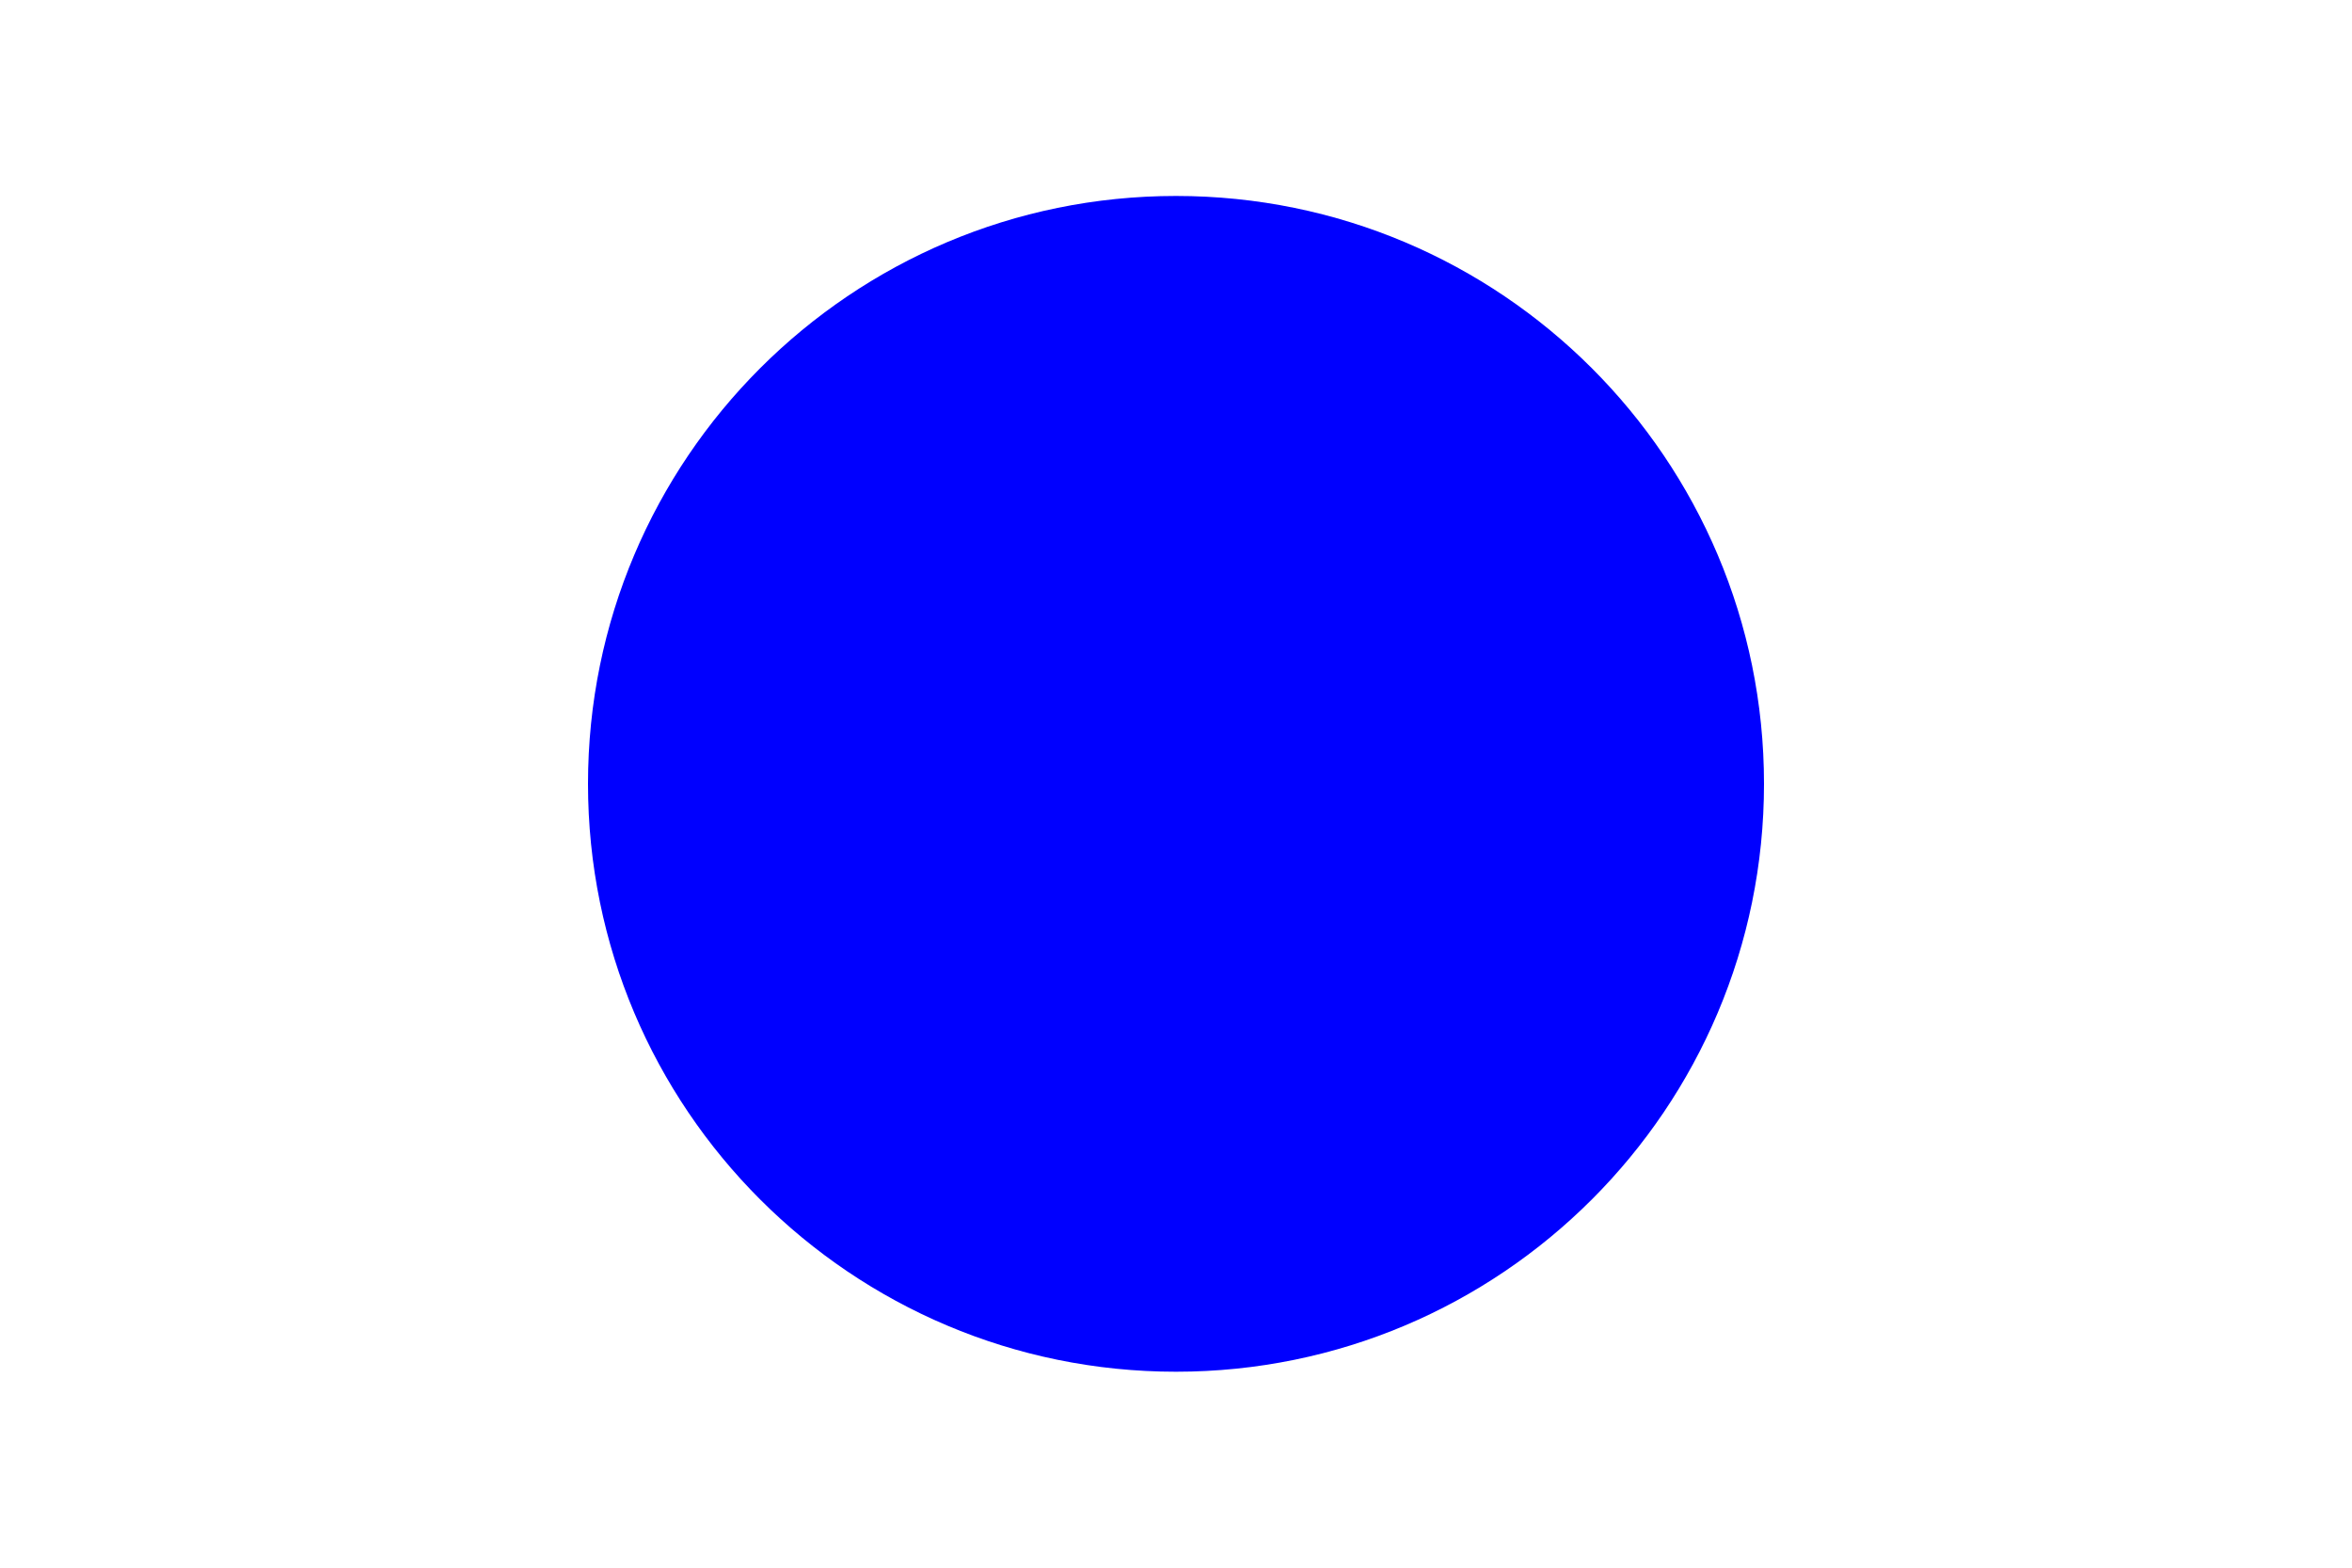
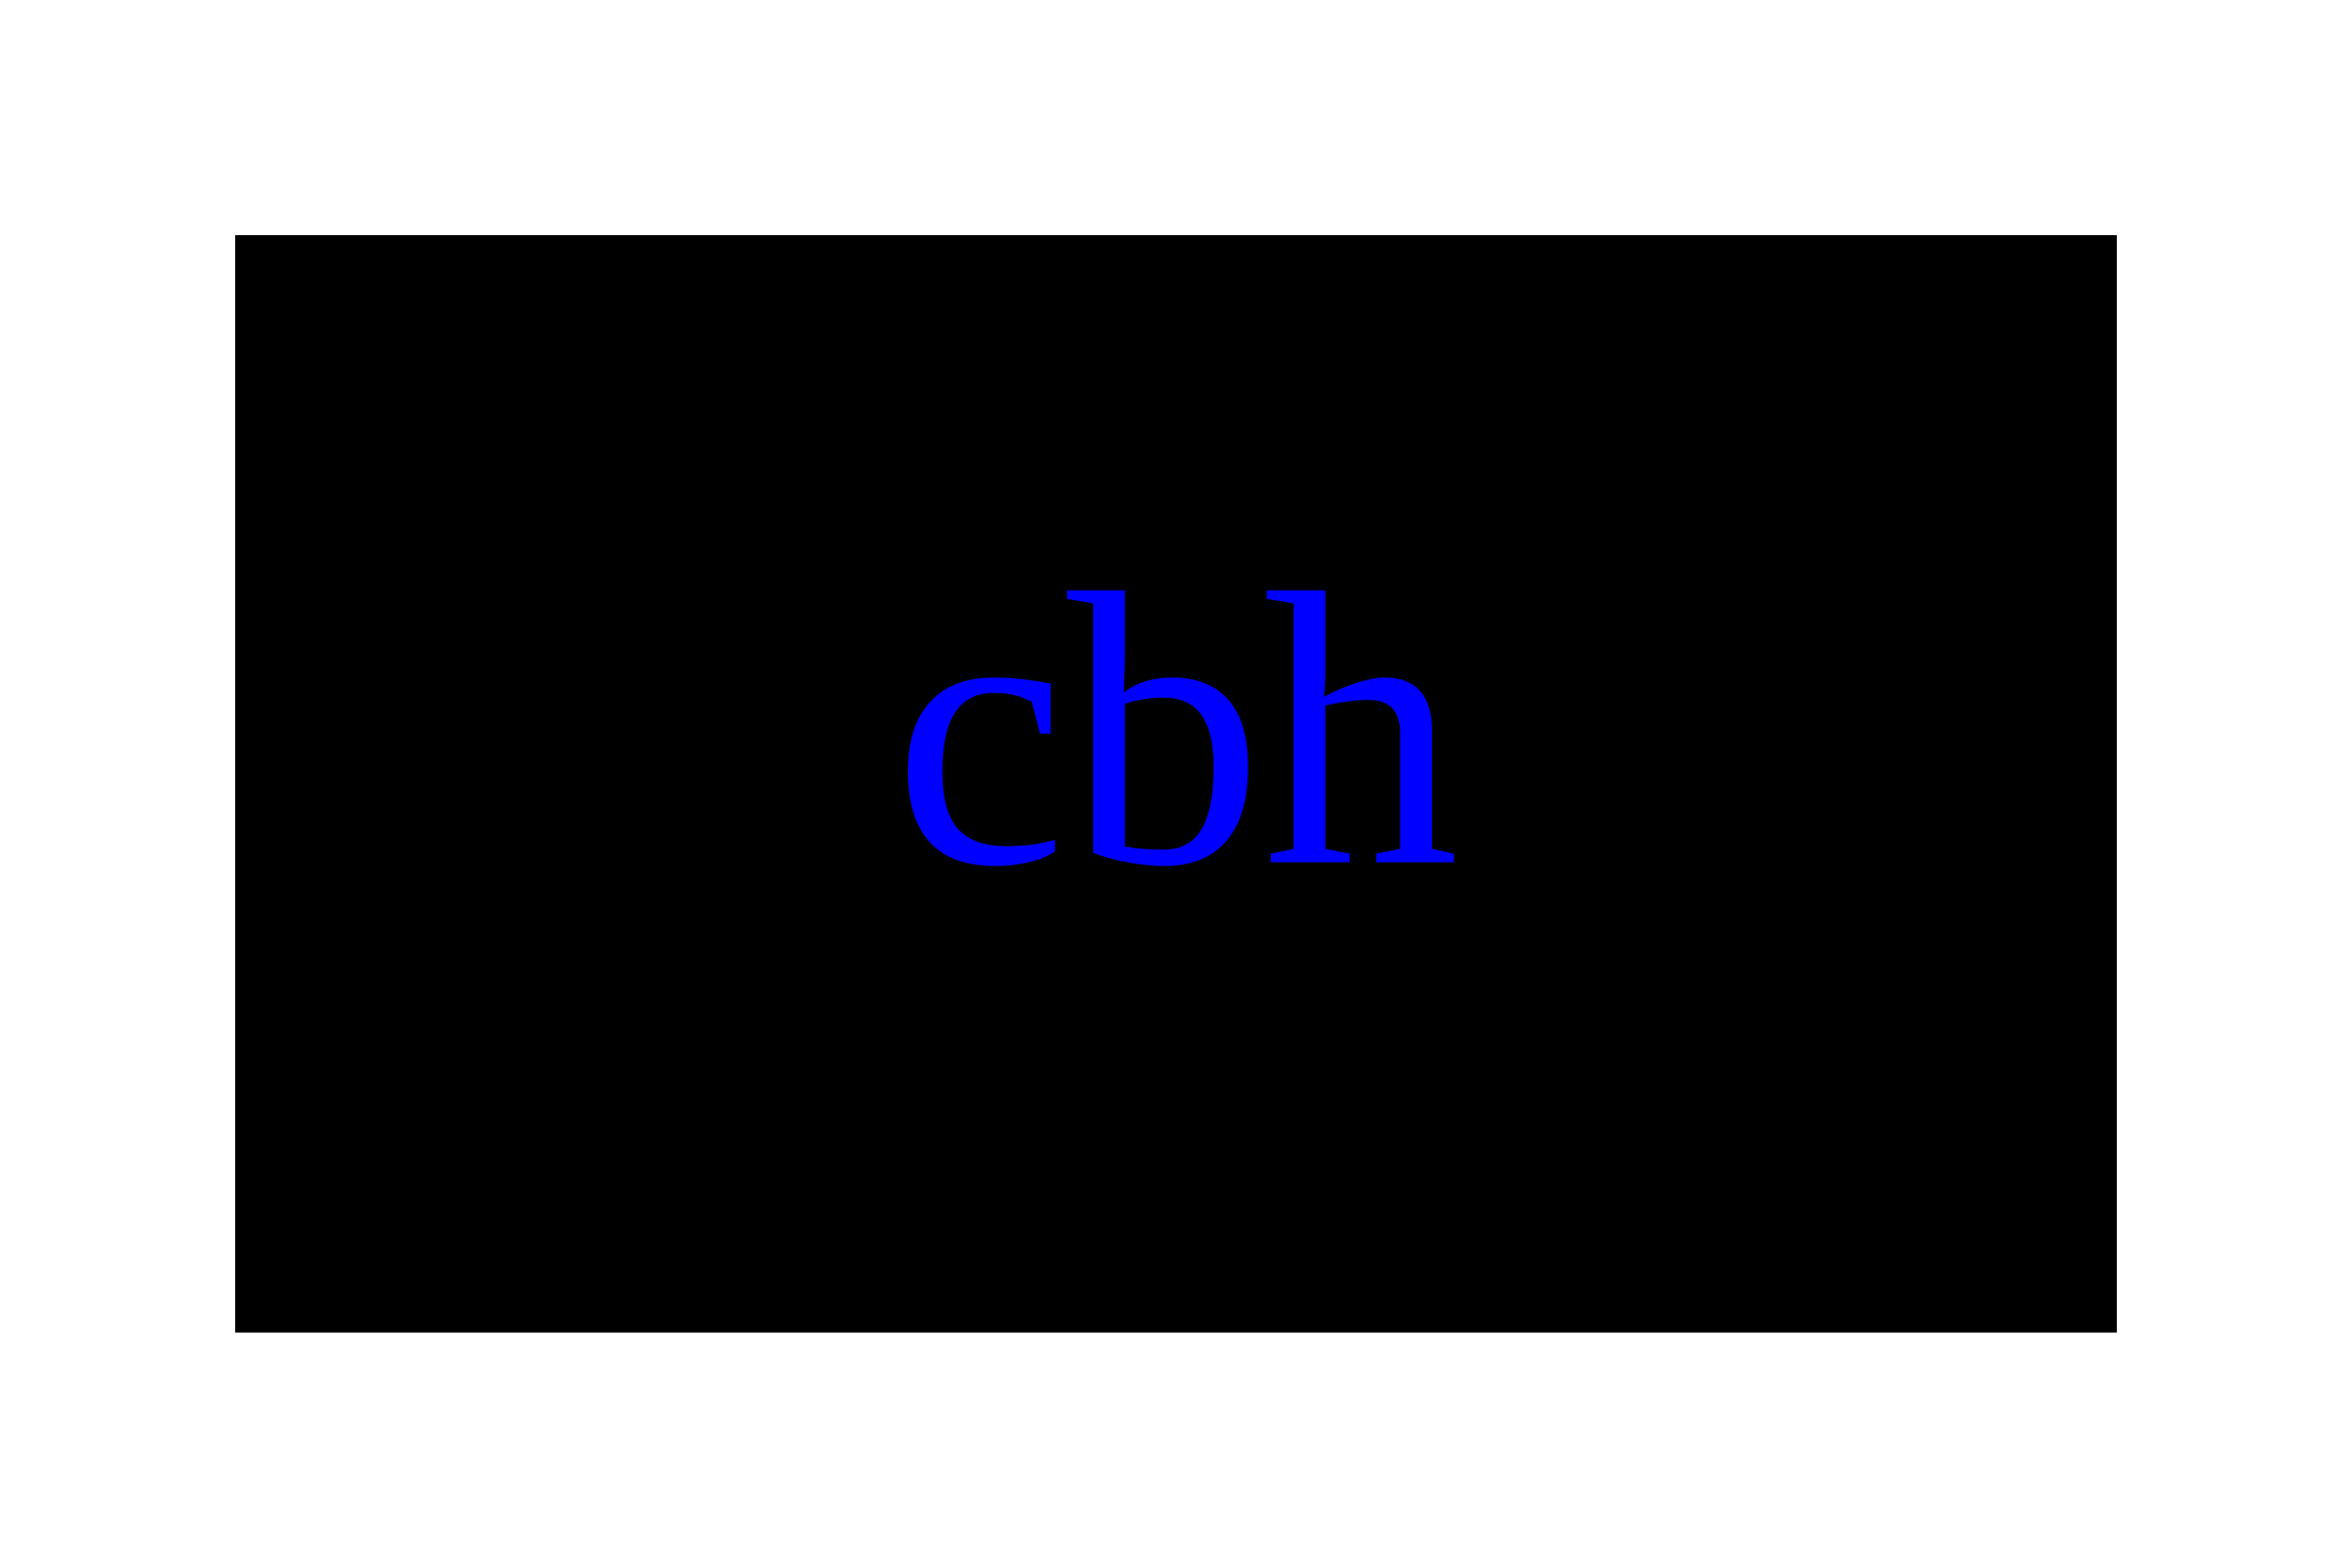
<svg xmlns="http://www.w3.org/2000/svg" version="1.1" width="300" height="200">
-   <circle cx="150" cy="100" r="75" fill="blue" />
-   <text x="150" y="110" font-size="50" text-anchor="middle" fill="" />
+   <rect x="30" y="30" width="240" height="140" fill="black" />
+   <text x="150" y="110" font-size="50" text-anchor="middle" fill="blue">cbh</text>
</svg>
